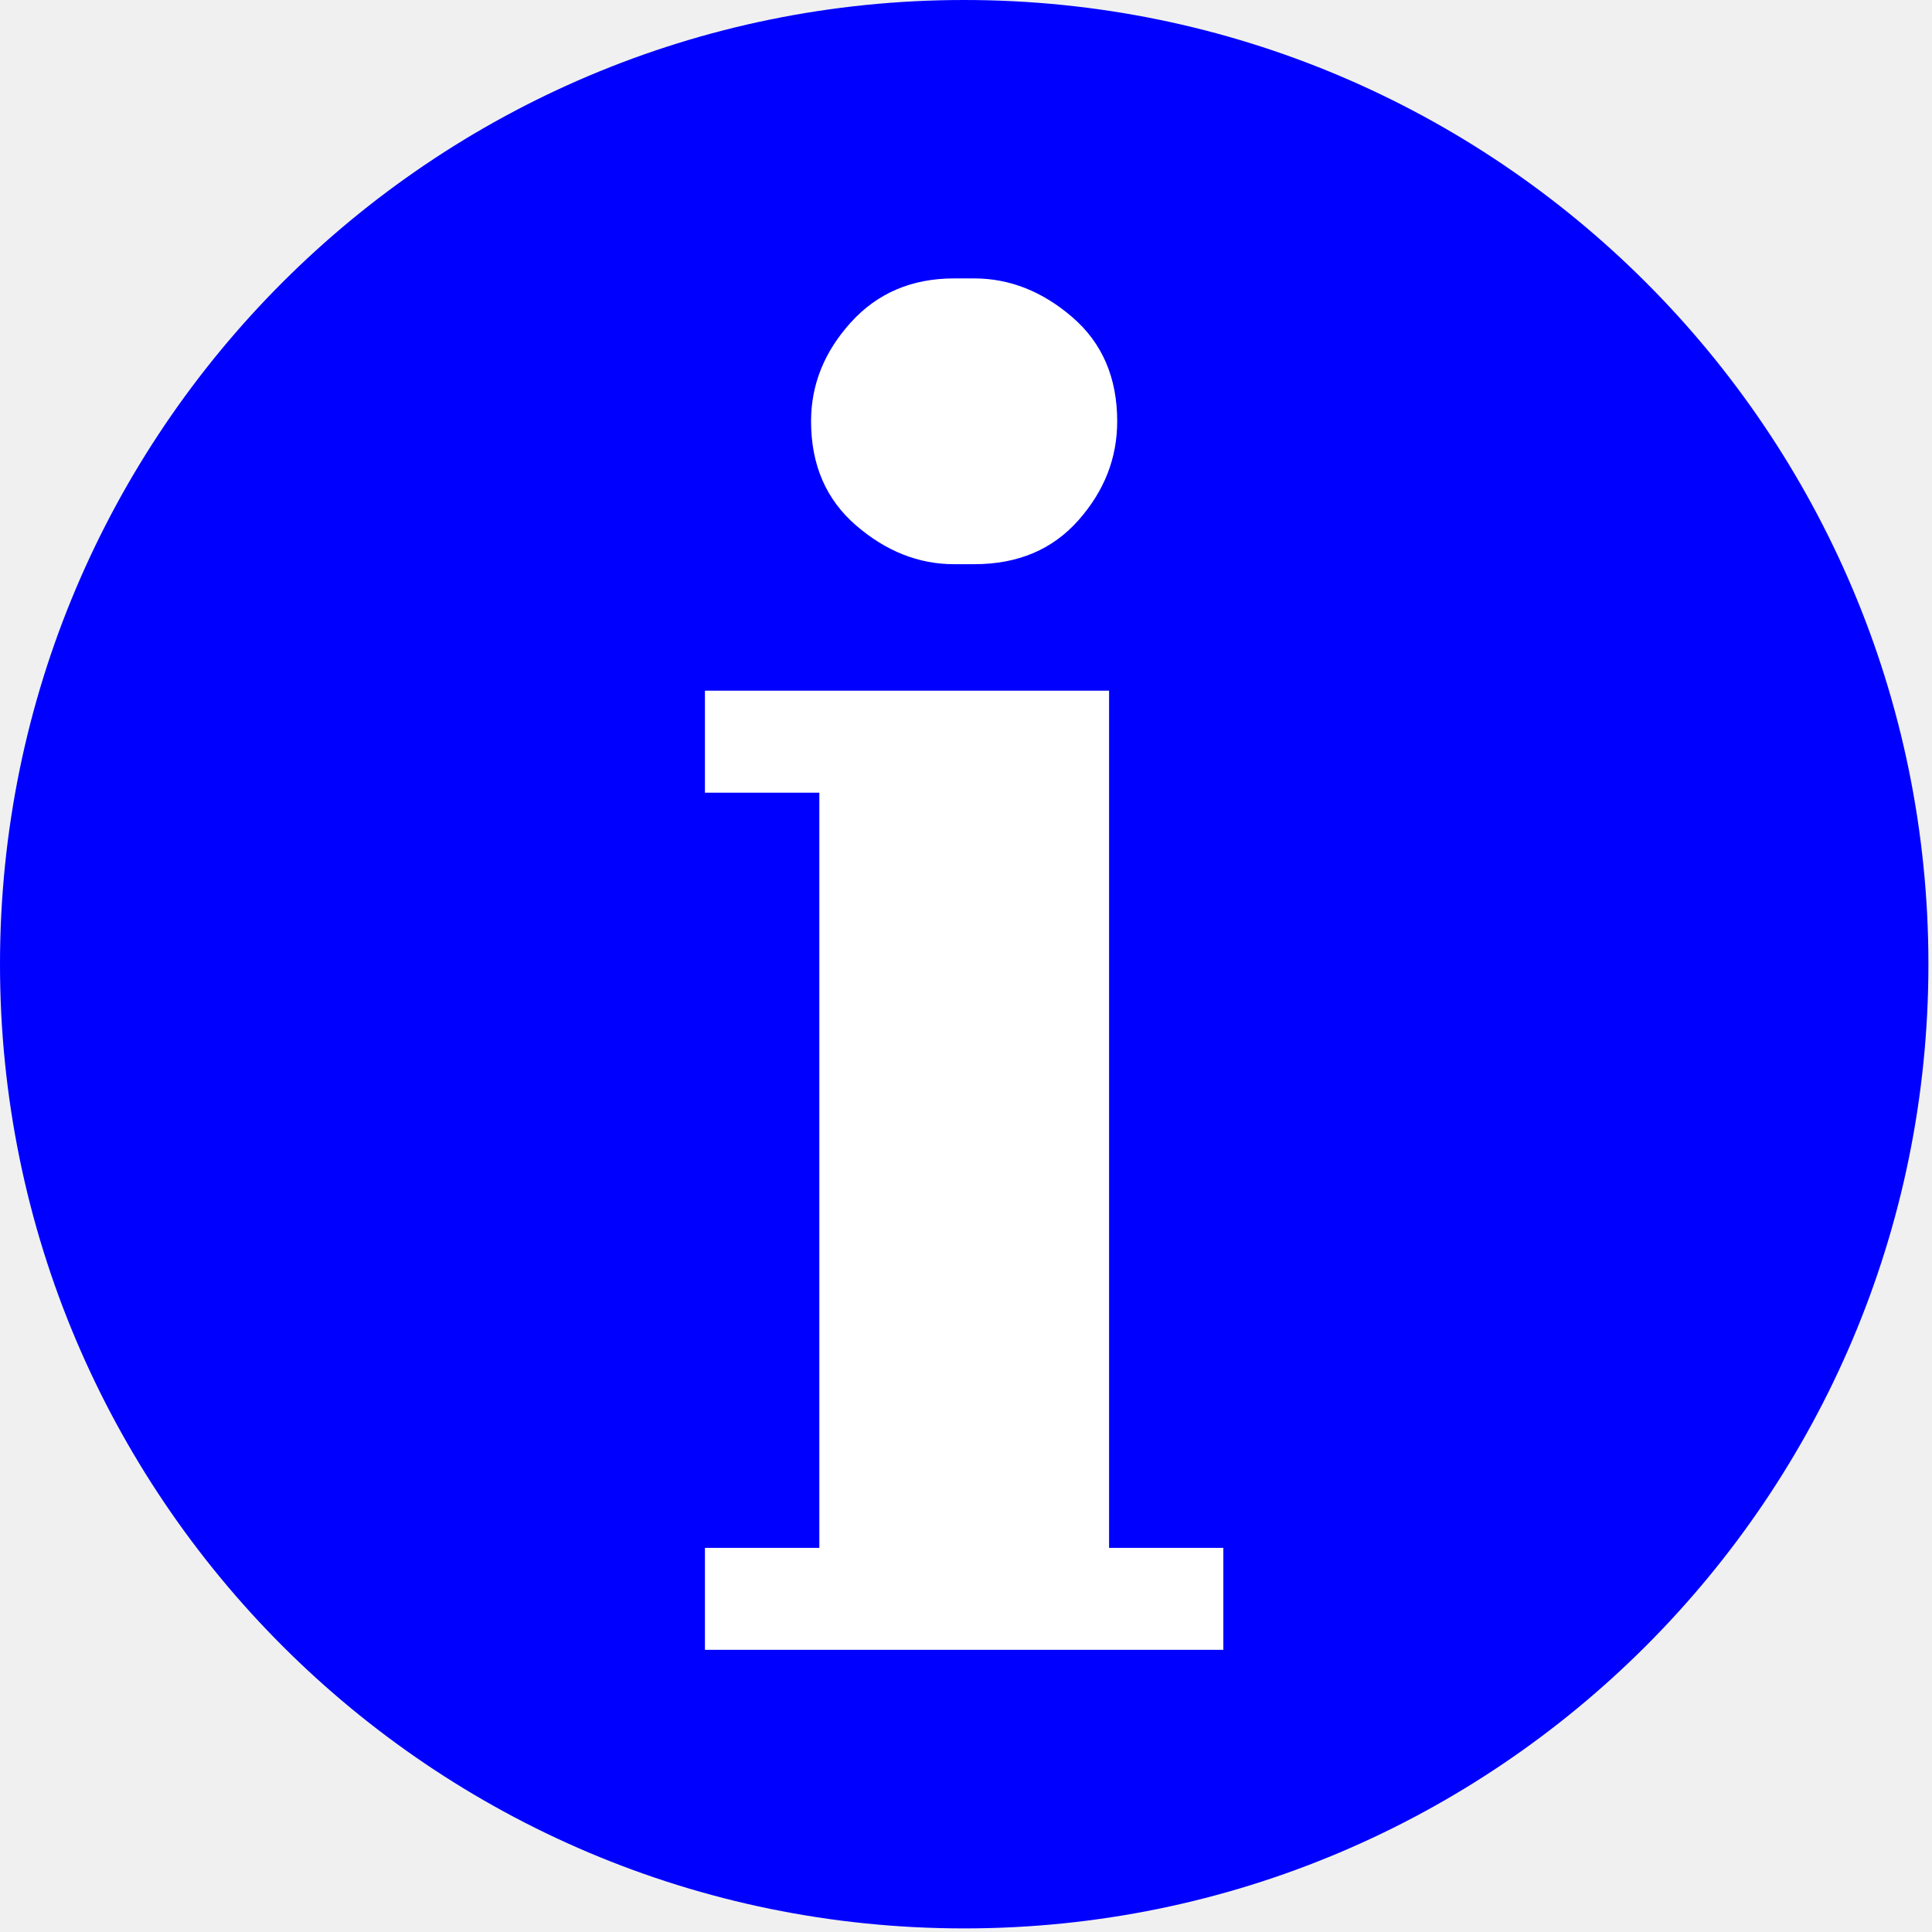
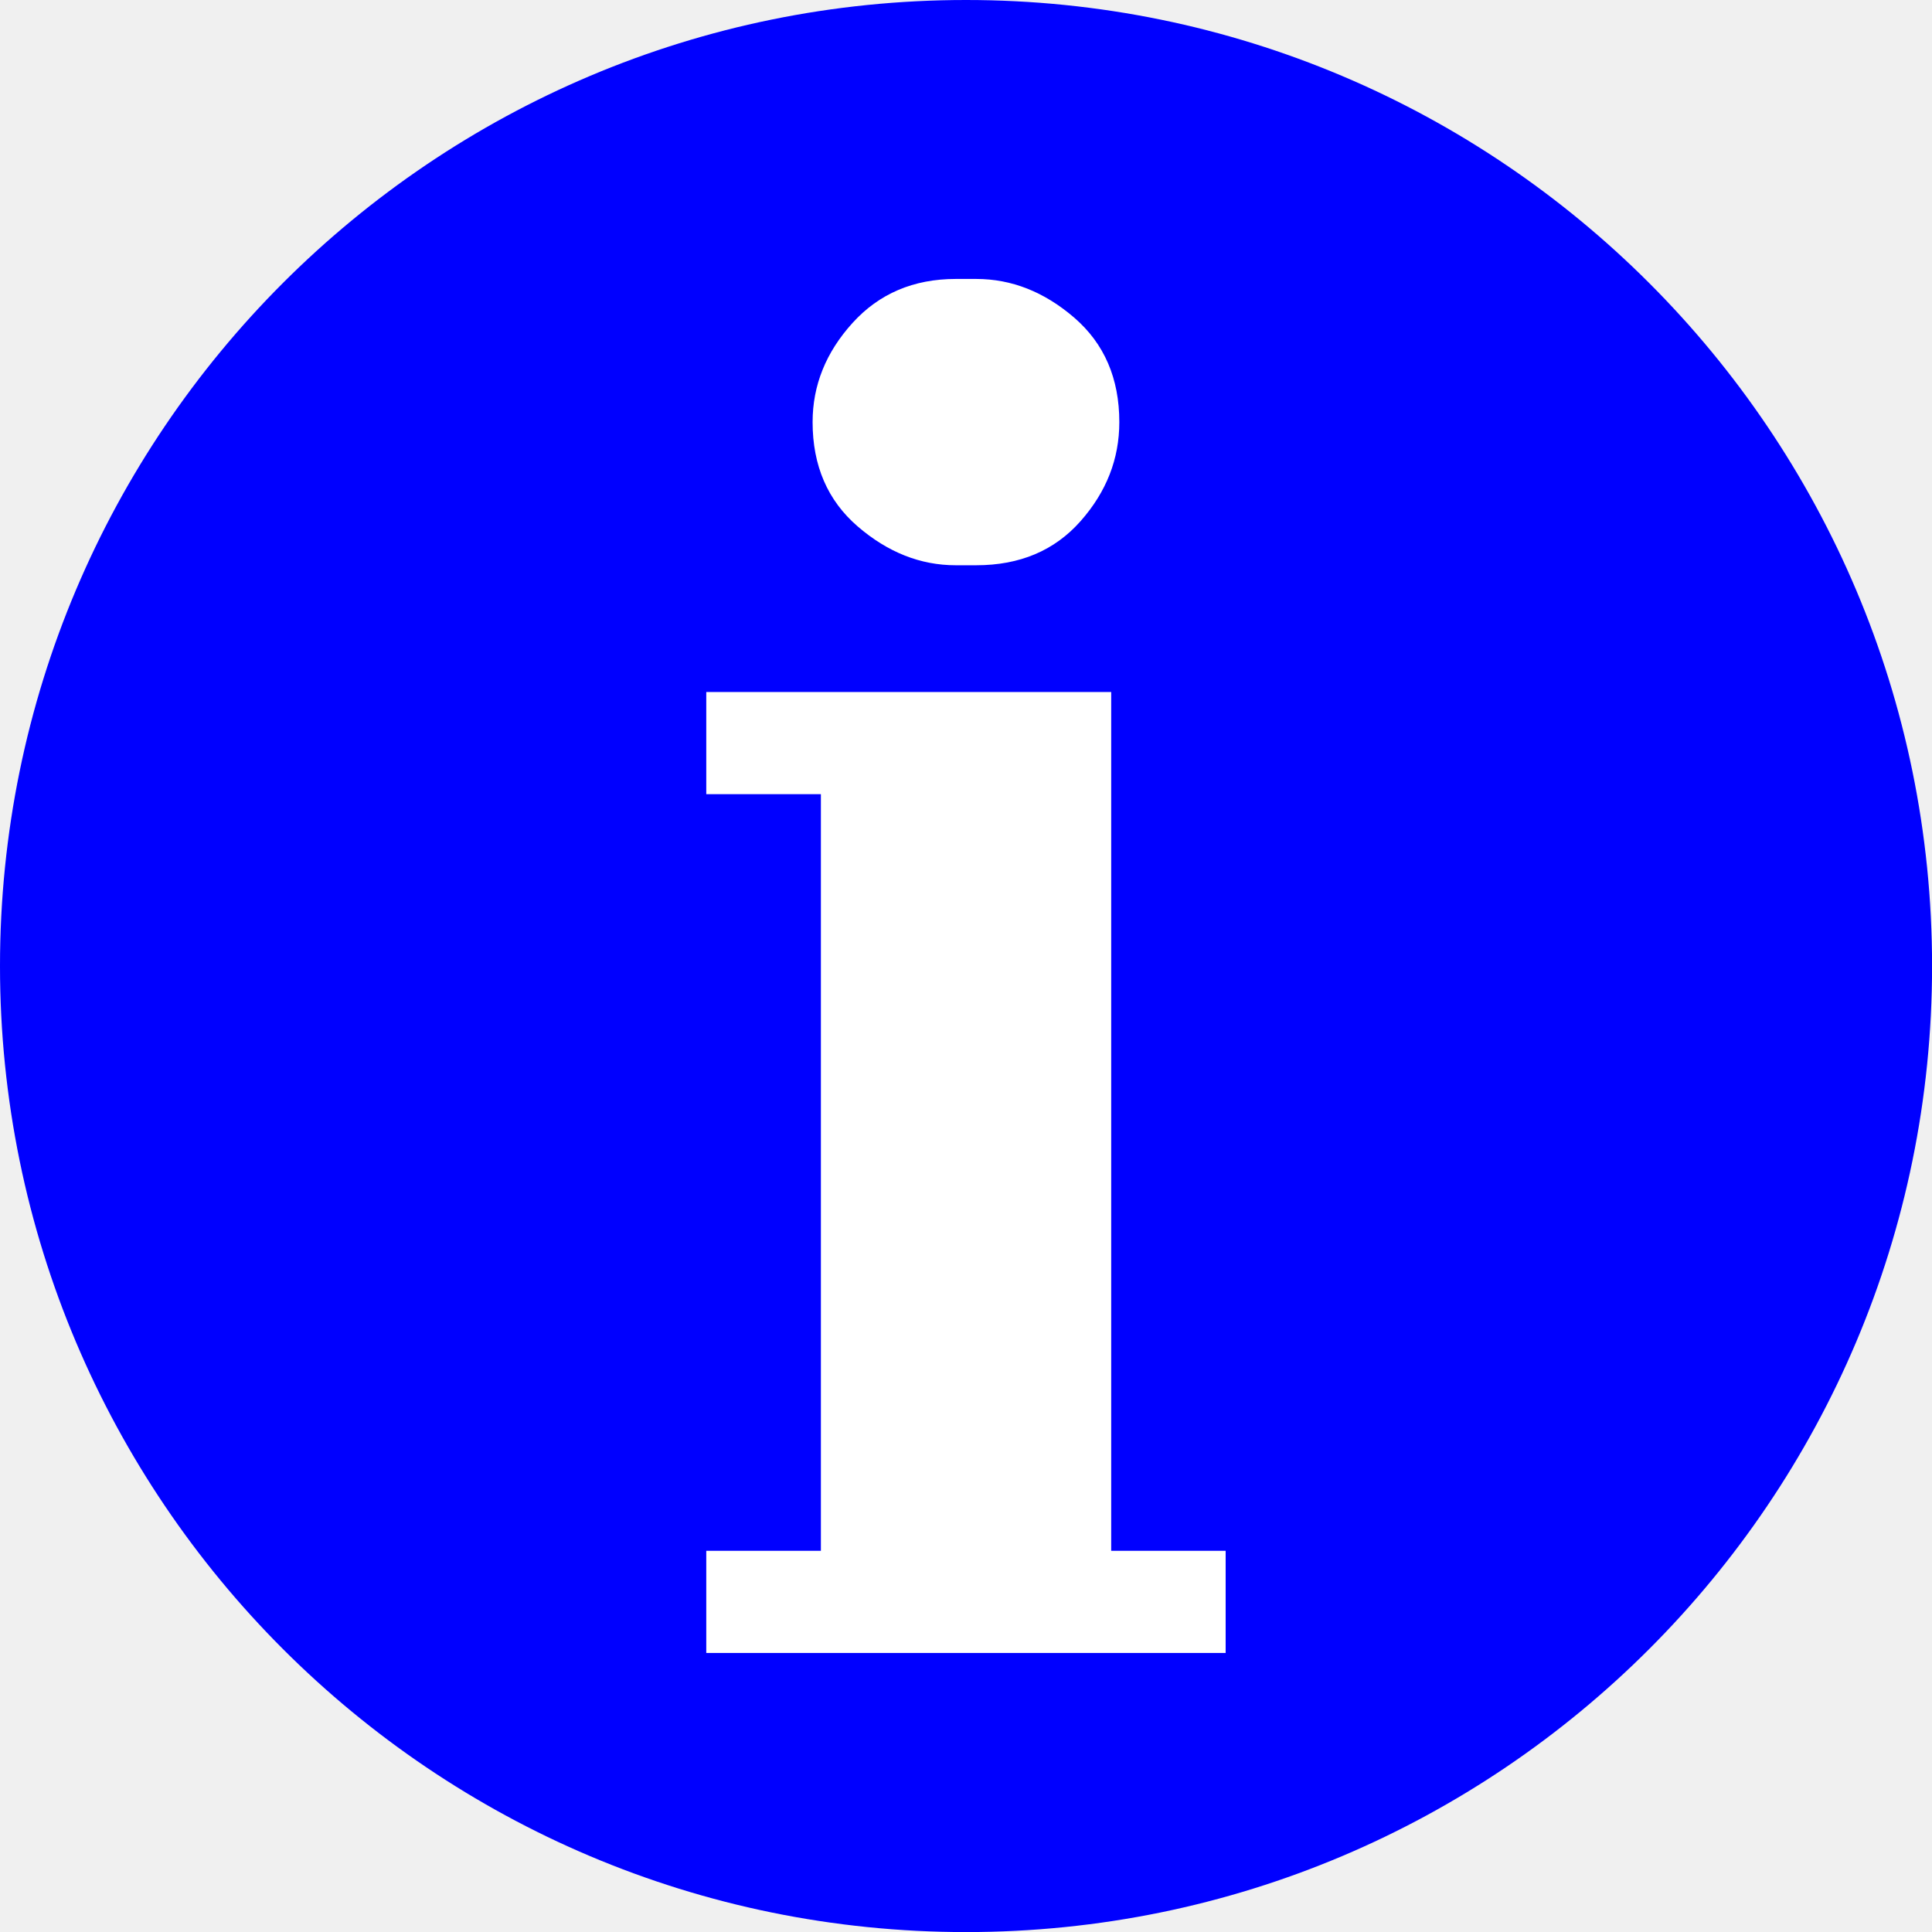
- <svg xmlns="http://www.w3.org/2000/svg" height="58.232" id="svg2" space="preserve" style="shape-rendering:geometricPrecision; text-rendering:geometricPrecision; image-rendering:optimizeQuality; fill-rule:evenodd; clip-rule:evenodd" viewBox="0 0 12.591 12.591" width="58.232" version="1.0">
+ <svg xmlns="http://www.w3.org/2000/svg" height="16" id="svg2" space="preserve" style="clip-rule:evenodd;fill-rule:evenodd;image-rendering:optimizeQuality;shape-rendering:geometricPrecision;text-rendering:geometricPrecision" viewBox="0 0 16 16" width="16" version="1.0">
  <defs id="defs4">
    <style id="style6" type="text/css">
   
    .fil0 {fill:#EF7900}
   
  </style>
  </defs>
-   <rect style="fill:#ffffff;fill-opacity:1;stroke:none;stroke-width:10;stroke-miterlimit:4;stroke-dasharray:none;stroke-dashoffset:0;stroke-opacity:1" id="rect2159" width="5.006" height="10.24" x="3.944" y="1.365" />
-   <g id="Layer_x0020_1" transform="scale(0.9980632,0.9980632)" style="fill:#0000ff">
-     <path class="fil0" d="M 6.296,0 C 9.772,0 12.592,2.819 12.592,6.296 C 12.592,9.772 9.772,12.592 6.296,12.592 C 2.819,12.592 0,9.772 0,6.296 C 0,2.819 2.819,0 6.296,0 z M 7.242,4.51 L 7.242,10.107 L 7.988,10.107 L 7.988,10.773 L 7.855,10.773 L 4.603,10.773 L 4.603,10.107 L 5.35,10.107 L 5.35,5.176 L 4.603,5.176 L 4.603,4.51 L 4.737,4.51 L 7.242,4.51 L 7.242,4.51 z M 5.296,2.751 C 5.296,2.511 5.383,2.296 5.556,2.105 C 5.729,1.914 5.954,1.818 6.229,1.818 L 6.362,1.818 C 6.593,1.818 6.807,1.903 7.002,2.071 C 7.198,2.24 7.295,2.467 7.295,2.751 C 7.295,2.991 7.211,3.206 7.042,3.397 C 6.873,3.588 6.647,3.684 6.362,3.684 L 6.229,3.684 C 5.998,3.684 5.785,3.599 5.59,3.431 C 5.394,3.262 5.296,3.035 5.296,2.751 L 5.296,2.751 z " id="path10" style="fill:#0000ff" />
+   <rect style="fill:#ffffff;fill-opacity:1;stroke:none;stroke-width:12.732;stroke-miterlimit:4;stroke-dasharray:none;stroke-dashoffset:0;stroke-opacity:1" id="rect2159" width="6.374" height="13.037" x="5.022" y="1.738" />
+   <g id="Layer_x0020_1" transform="scale(1.270695)" style="fill:#0000ff">
+     <path class="fil0" d="m 6.296,0 c 3.477,0 6.296,2.819 6.296,6.296 0,3.477 -2.819,6.296 -6.296,6.296 C 2.819,12.592 0,9.772 0,6.296 0,2.819 2.819,0 6.296,0 Z m 0.946,4.51 v 5.597 h 0.746 v 0.666 H 7.855 4.603 V 10.107 H 5.35 V 5.176 H 4.603 V 4.51 h 0.133 2.505 z M 5.296,2.751 c 0,-0.24 0.087,-0.455 0.26,-0.646 0.173,-0.191 0.398,-0.287 0.673,-0.287 h 0.133 c 0.231,0 0.444,0.084 0.64,0.253 0.195,0.169 0.293,0.395 0.293,0.68 0,0.24 -0.084,0.455 -0.253,0.646 C 6.873,3.588 6.647,3.684 6.362,3.684 H 6.229 C 5.998,3.684 5.785,3.599 5.59,3.431 5.394,3.262 5.296,3.035 5.296,2.751 Z" id="path10" style="fill:#0000ff" />
  </g>
</svg>
